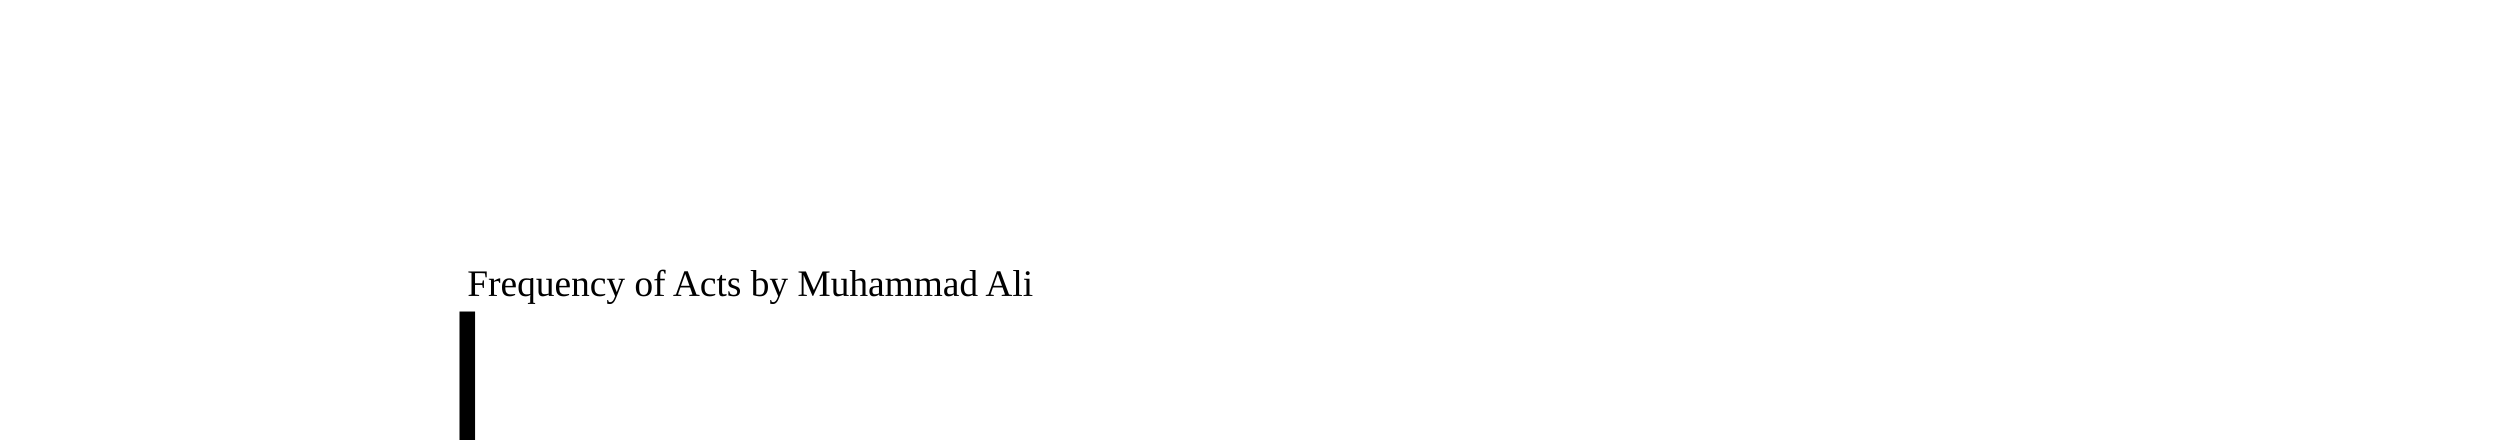
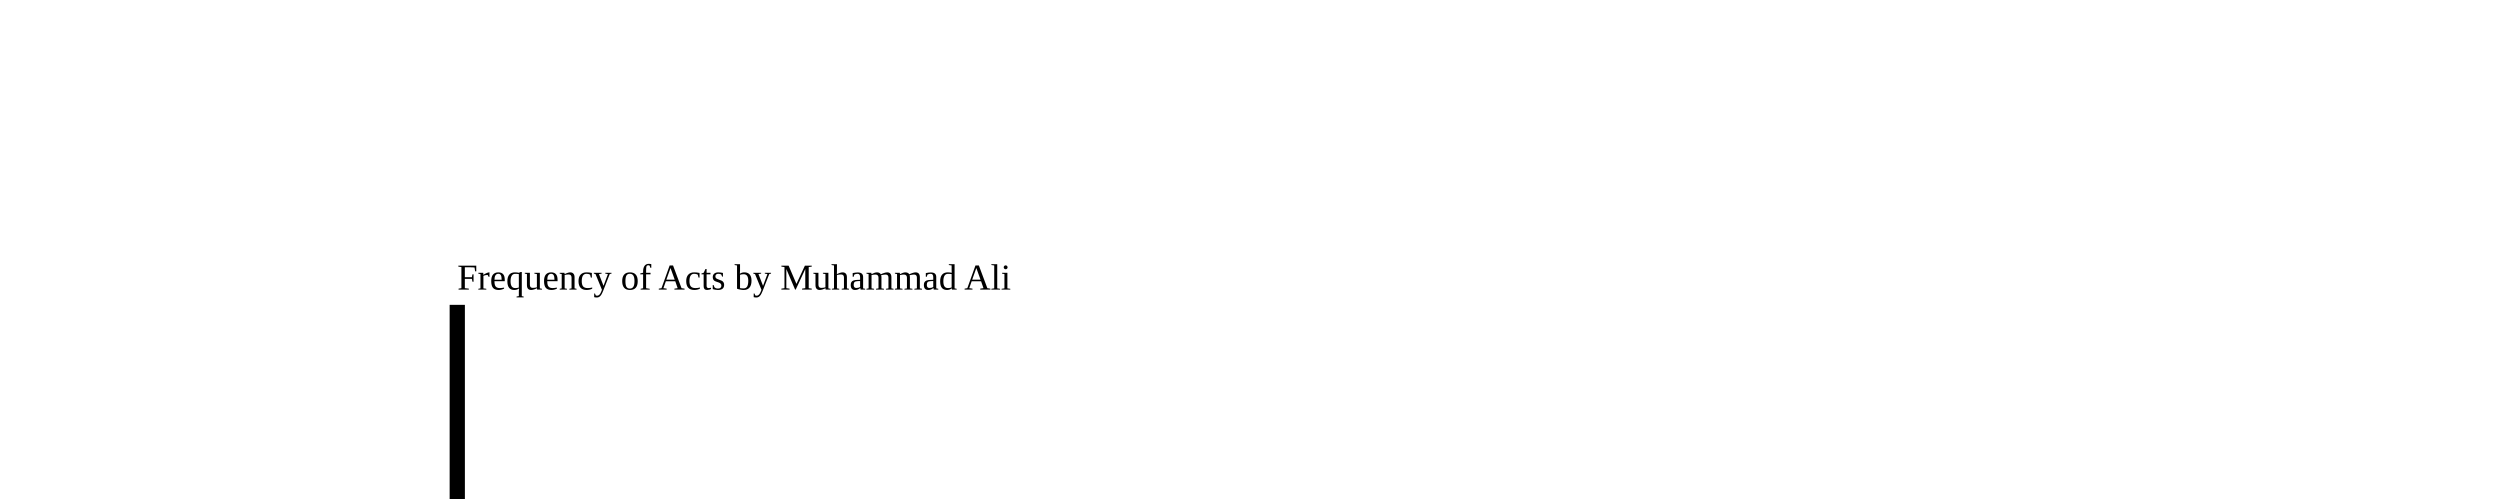
<svg xmlns="http://www.w3.org/2000/svg" viewbox="0 0 1100 550">
  <g transform="translate(150,100)">
    <g>
      <text x="0" y="-5" font-family="" font-size="" fill="">Frequency of Acts by Muhammad Ali</text>
    </g>
    <g>
      <g>
        <line x1="0" y1="100" x2="266.667" y2="100" stroke-width="30" stroke="red" />
        <line x1="266.667" y1="100" x2="266.667" y2="100" stroke-width="30" stroke="yellow" />
        <line x1="266.667" y1="100" x2="800" y2="100" stroke-width="30" stroke="green" />
        <line x1="0" y1="0" x2="0" y2="125" stroke-width="5" stroke="black" />
        <line x1="-2" y1="125" x2="800" y2="125" stroke-width="5" stroke="black" />
+         <line x1="200" y1="120" x2="200" y2="130" stroke-width="3" stroke="black" />
+         <line x1="400" y1="120" x2="400" y2="130" stroke-width="3" stroke="black" />
+         <line x1="600" y1="120" x2="600" y2="130" stroke-width="3" stroke="black" />
+         <line x1="800" y1="120" x2="800" y2="130" stroke-width="3" stroke="black" />
+         <text x="190" y="150">25%</text>
+         <text x="390" y="150">50%</text>
+         <text x="590" y="150">75%</text>
+         <text x="790" y="150">100%</text>
      </g>
    </g>
  </g>
</svg>
